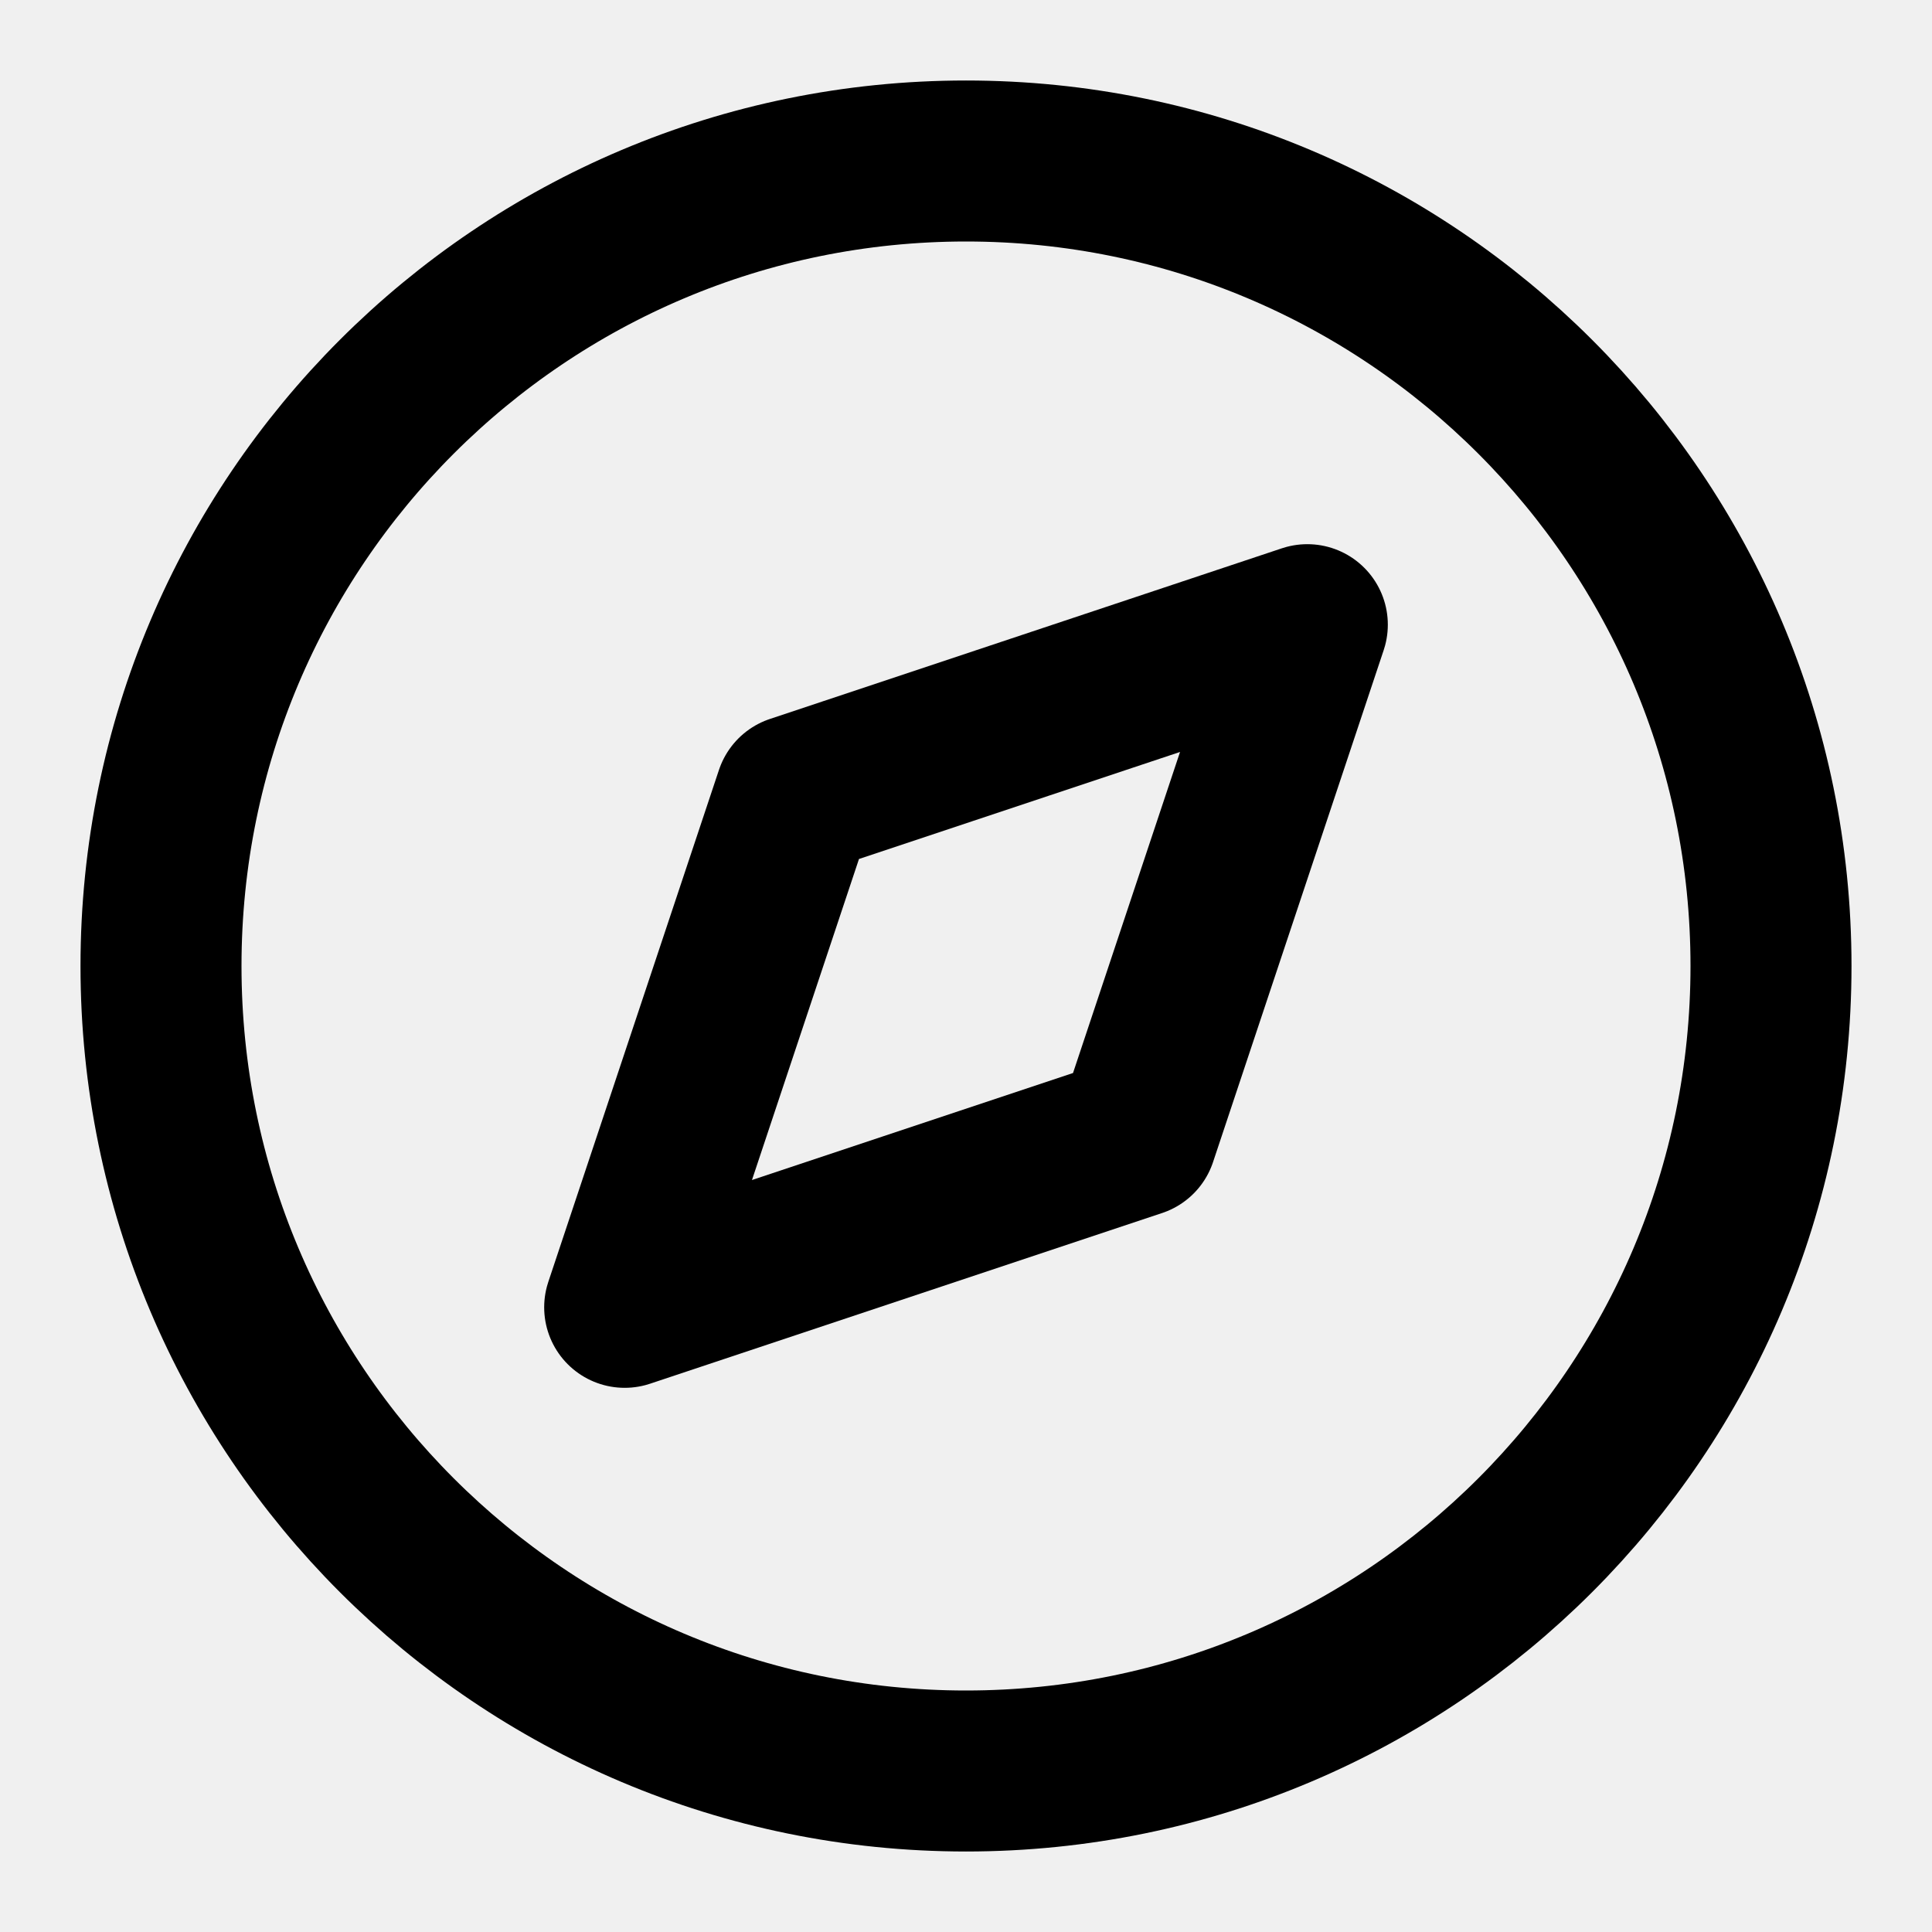
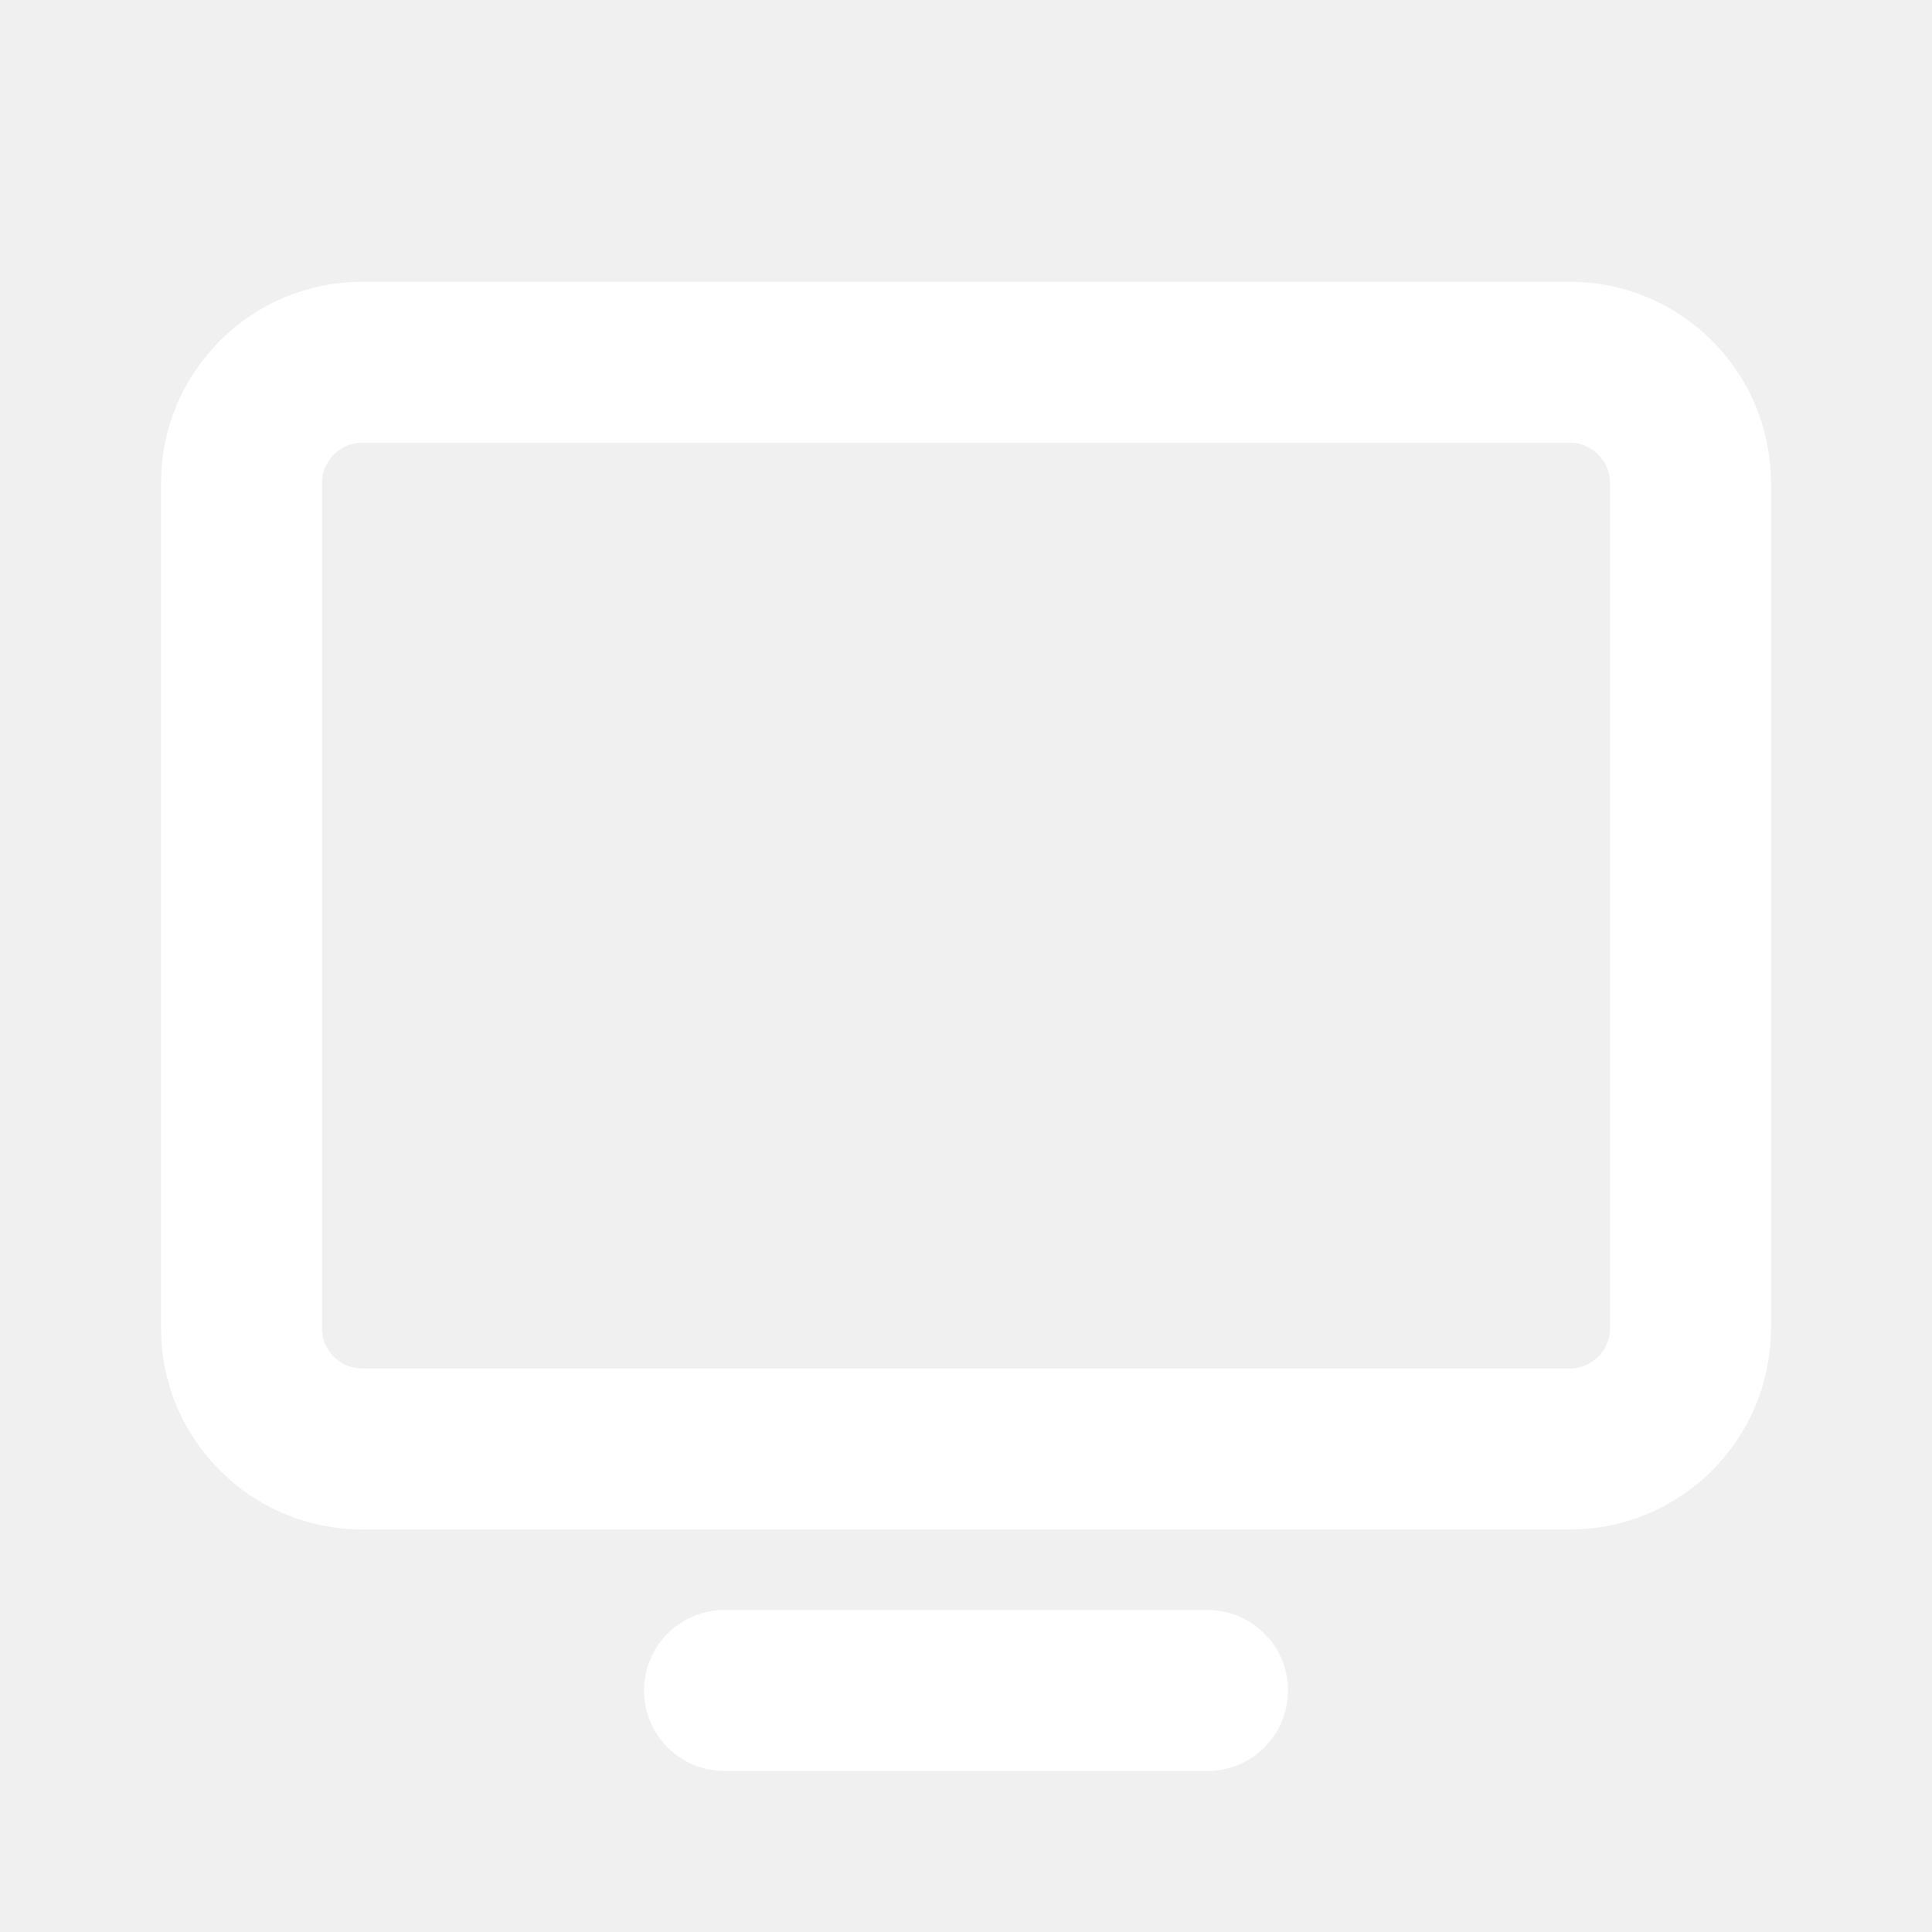
<svg xmlns="http://www.w3.org/2000/svg" width="24" height="24" viewBox="0 0 24 24" fill="none">
-   <path d="M12 22C17.523 22 22 17.523 22 12C22 6.477 17.523 2 12 2C6.477 2 2 6.477 2 12C2 17.523 6.477 22 12 22Z" stroke="black" stroke-width="2" stroke-linecap="round" stroke-linejoin="round" />
-   <path d="M16.24 7.76L14.12 14.12L7.76 16.24L9.88 9.88L16.24 7.76Z" stroke="black" stroke-width="2" stroke-linecap="round" stroke-linejoin="round" />
+   <path d="M4.5 18L19.5 18C20.328 18 21 17.328 21 16.5V6C21 5.172 20.328 4.5 19.5 4.5L4.5 4.5C3.672 4.5 3 5.172 3 6V16.5C3 17.328 3.672 18 4.5 18Z" stroke="white" stroke-width="2" stroke-linecap="round" stroke-linejoin="round" />
+   <path d="M15 21H9" stroke="white" stroke-width="2" stroke-linecap="round" stroke-linejoin="round" />
</svg>
